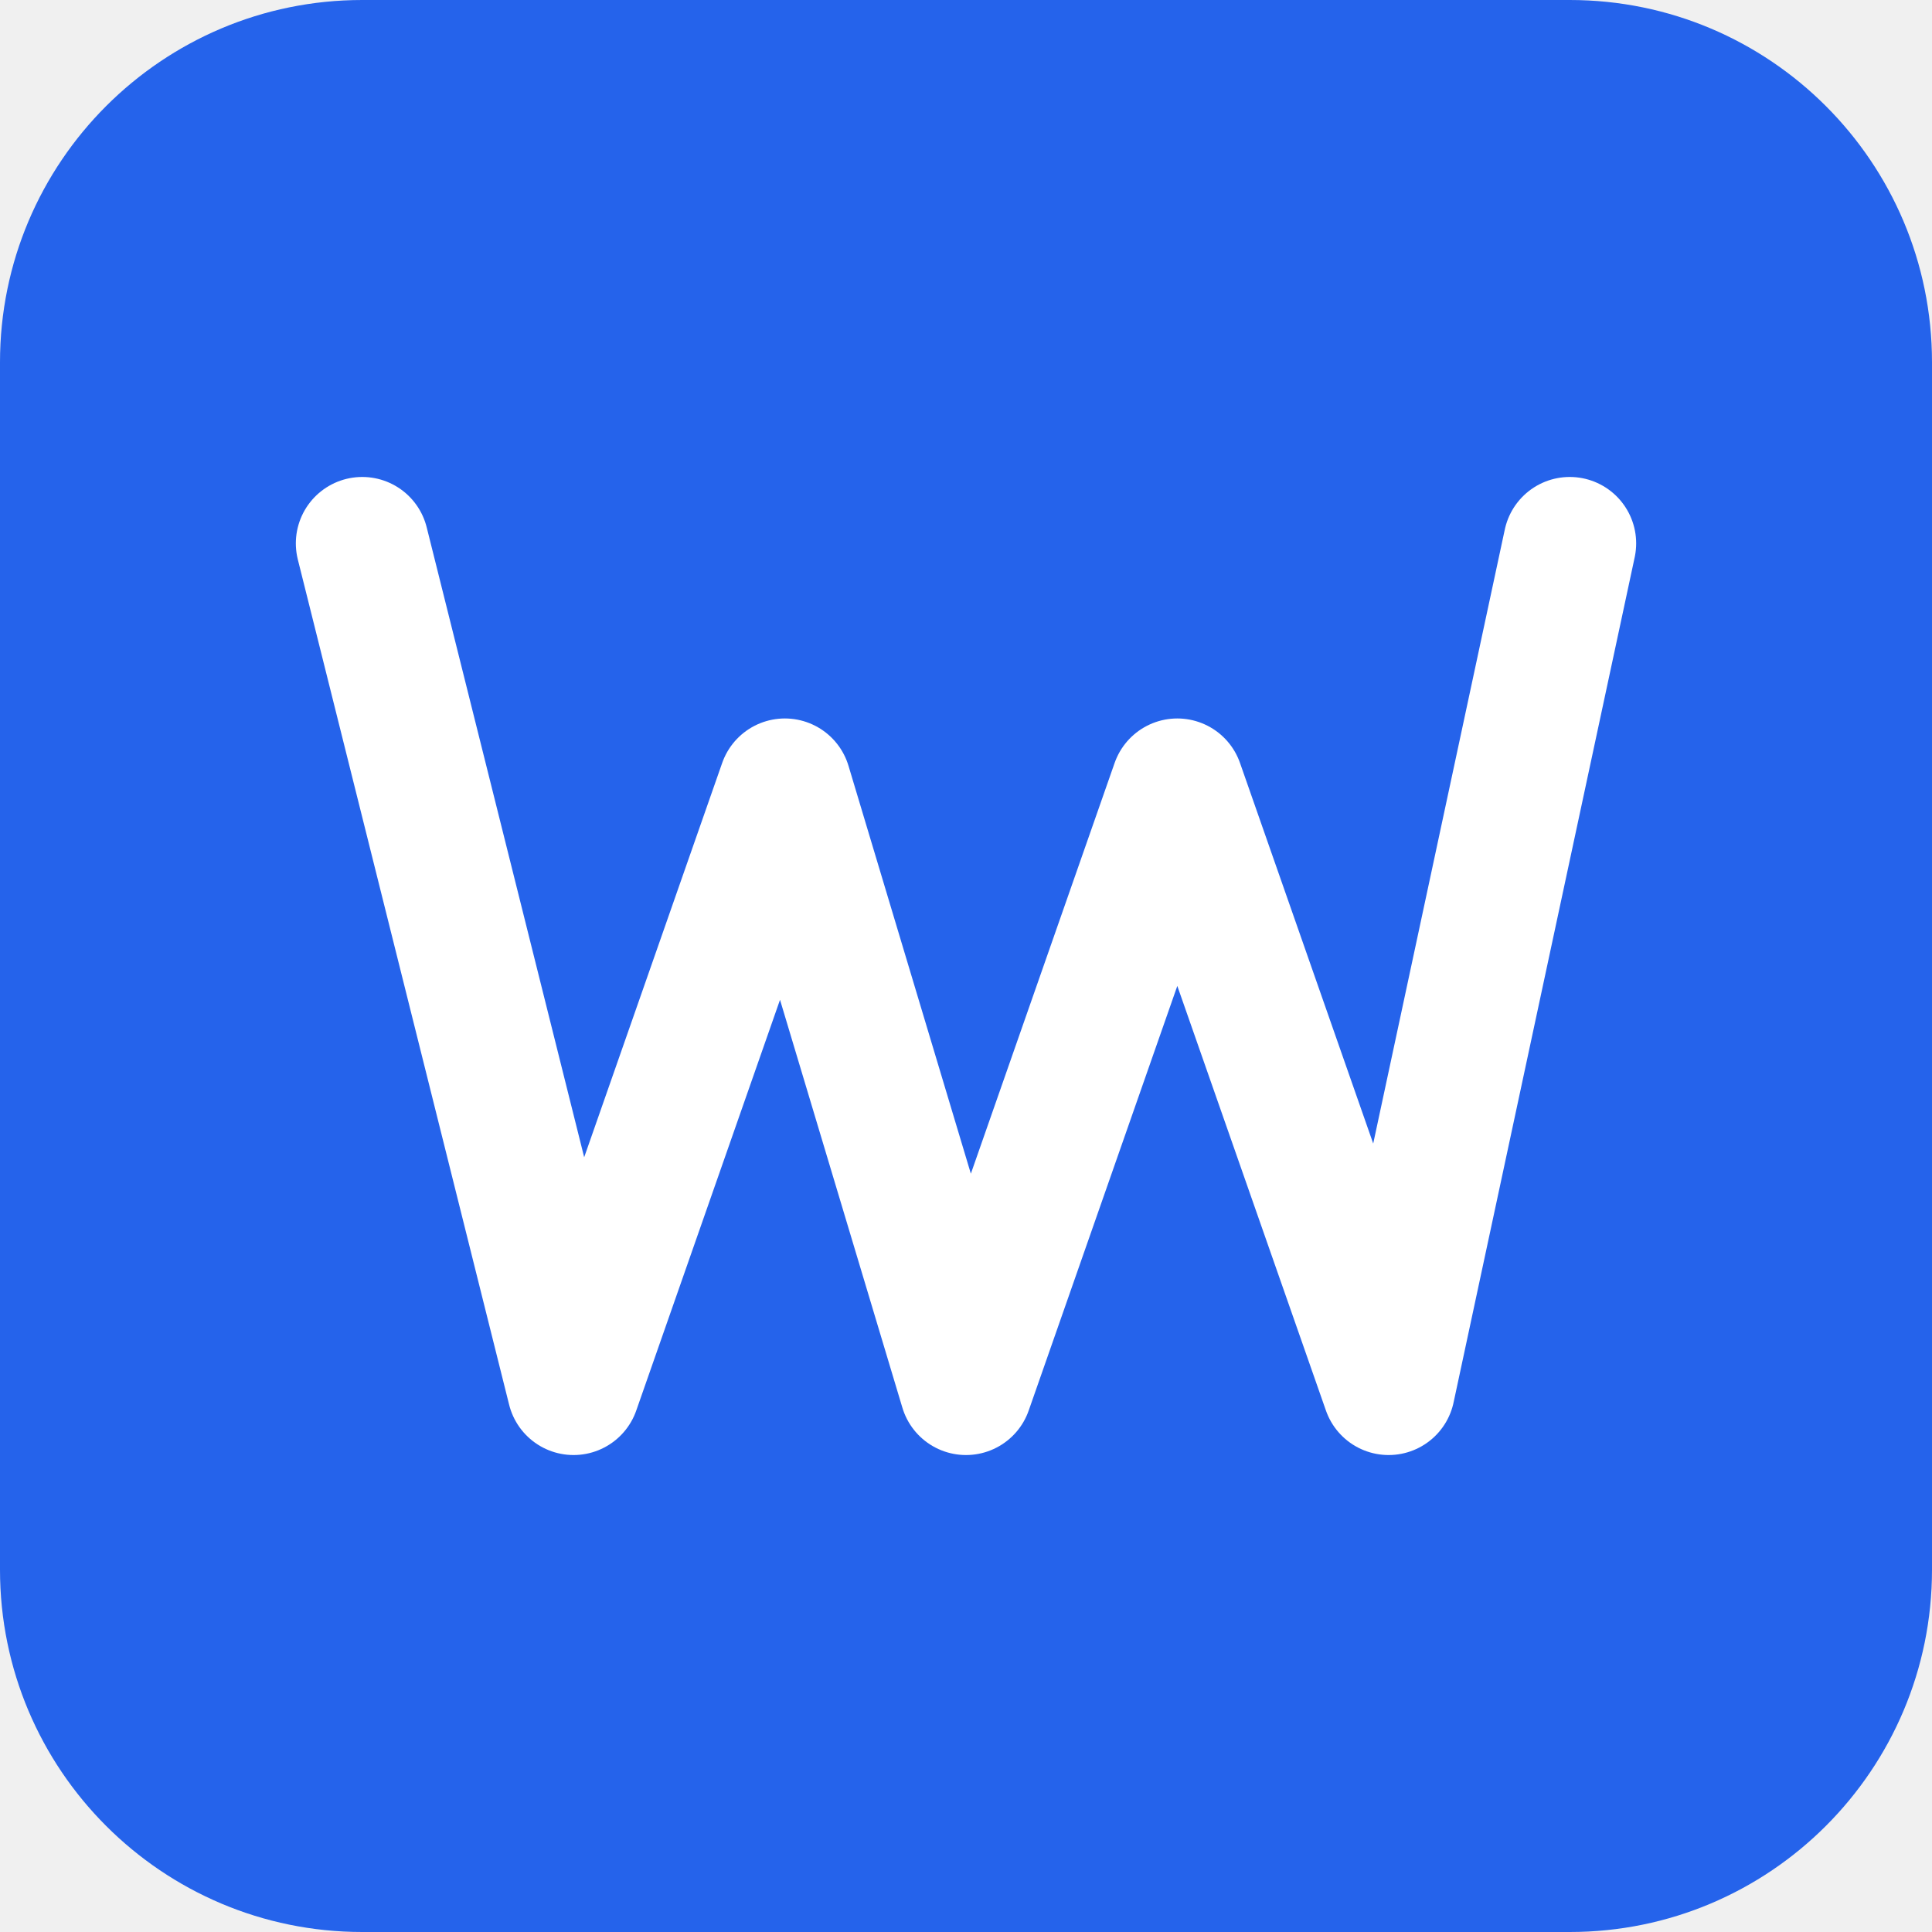
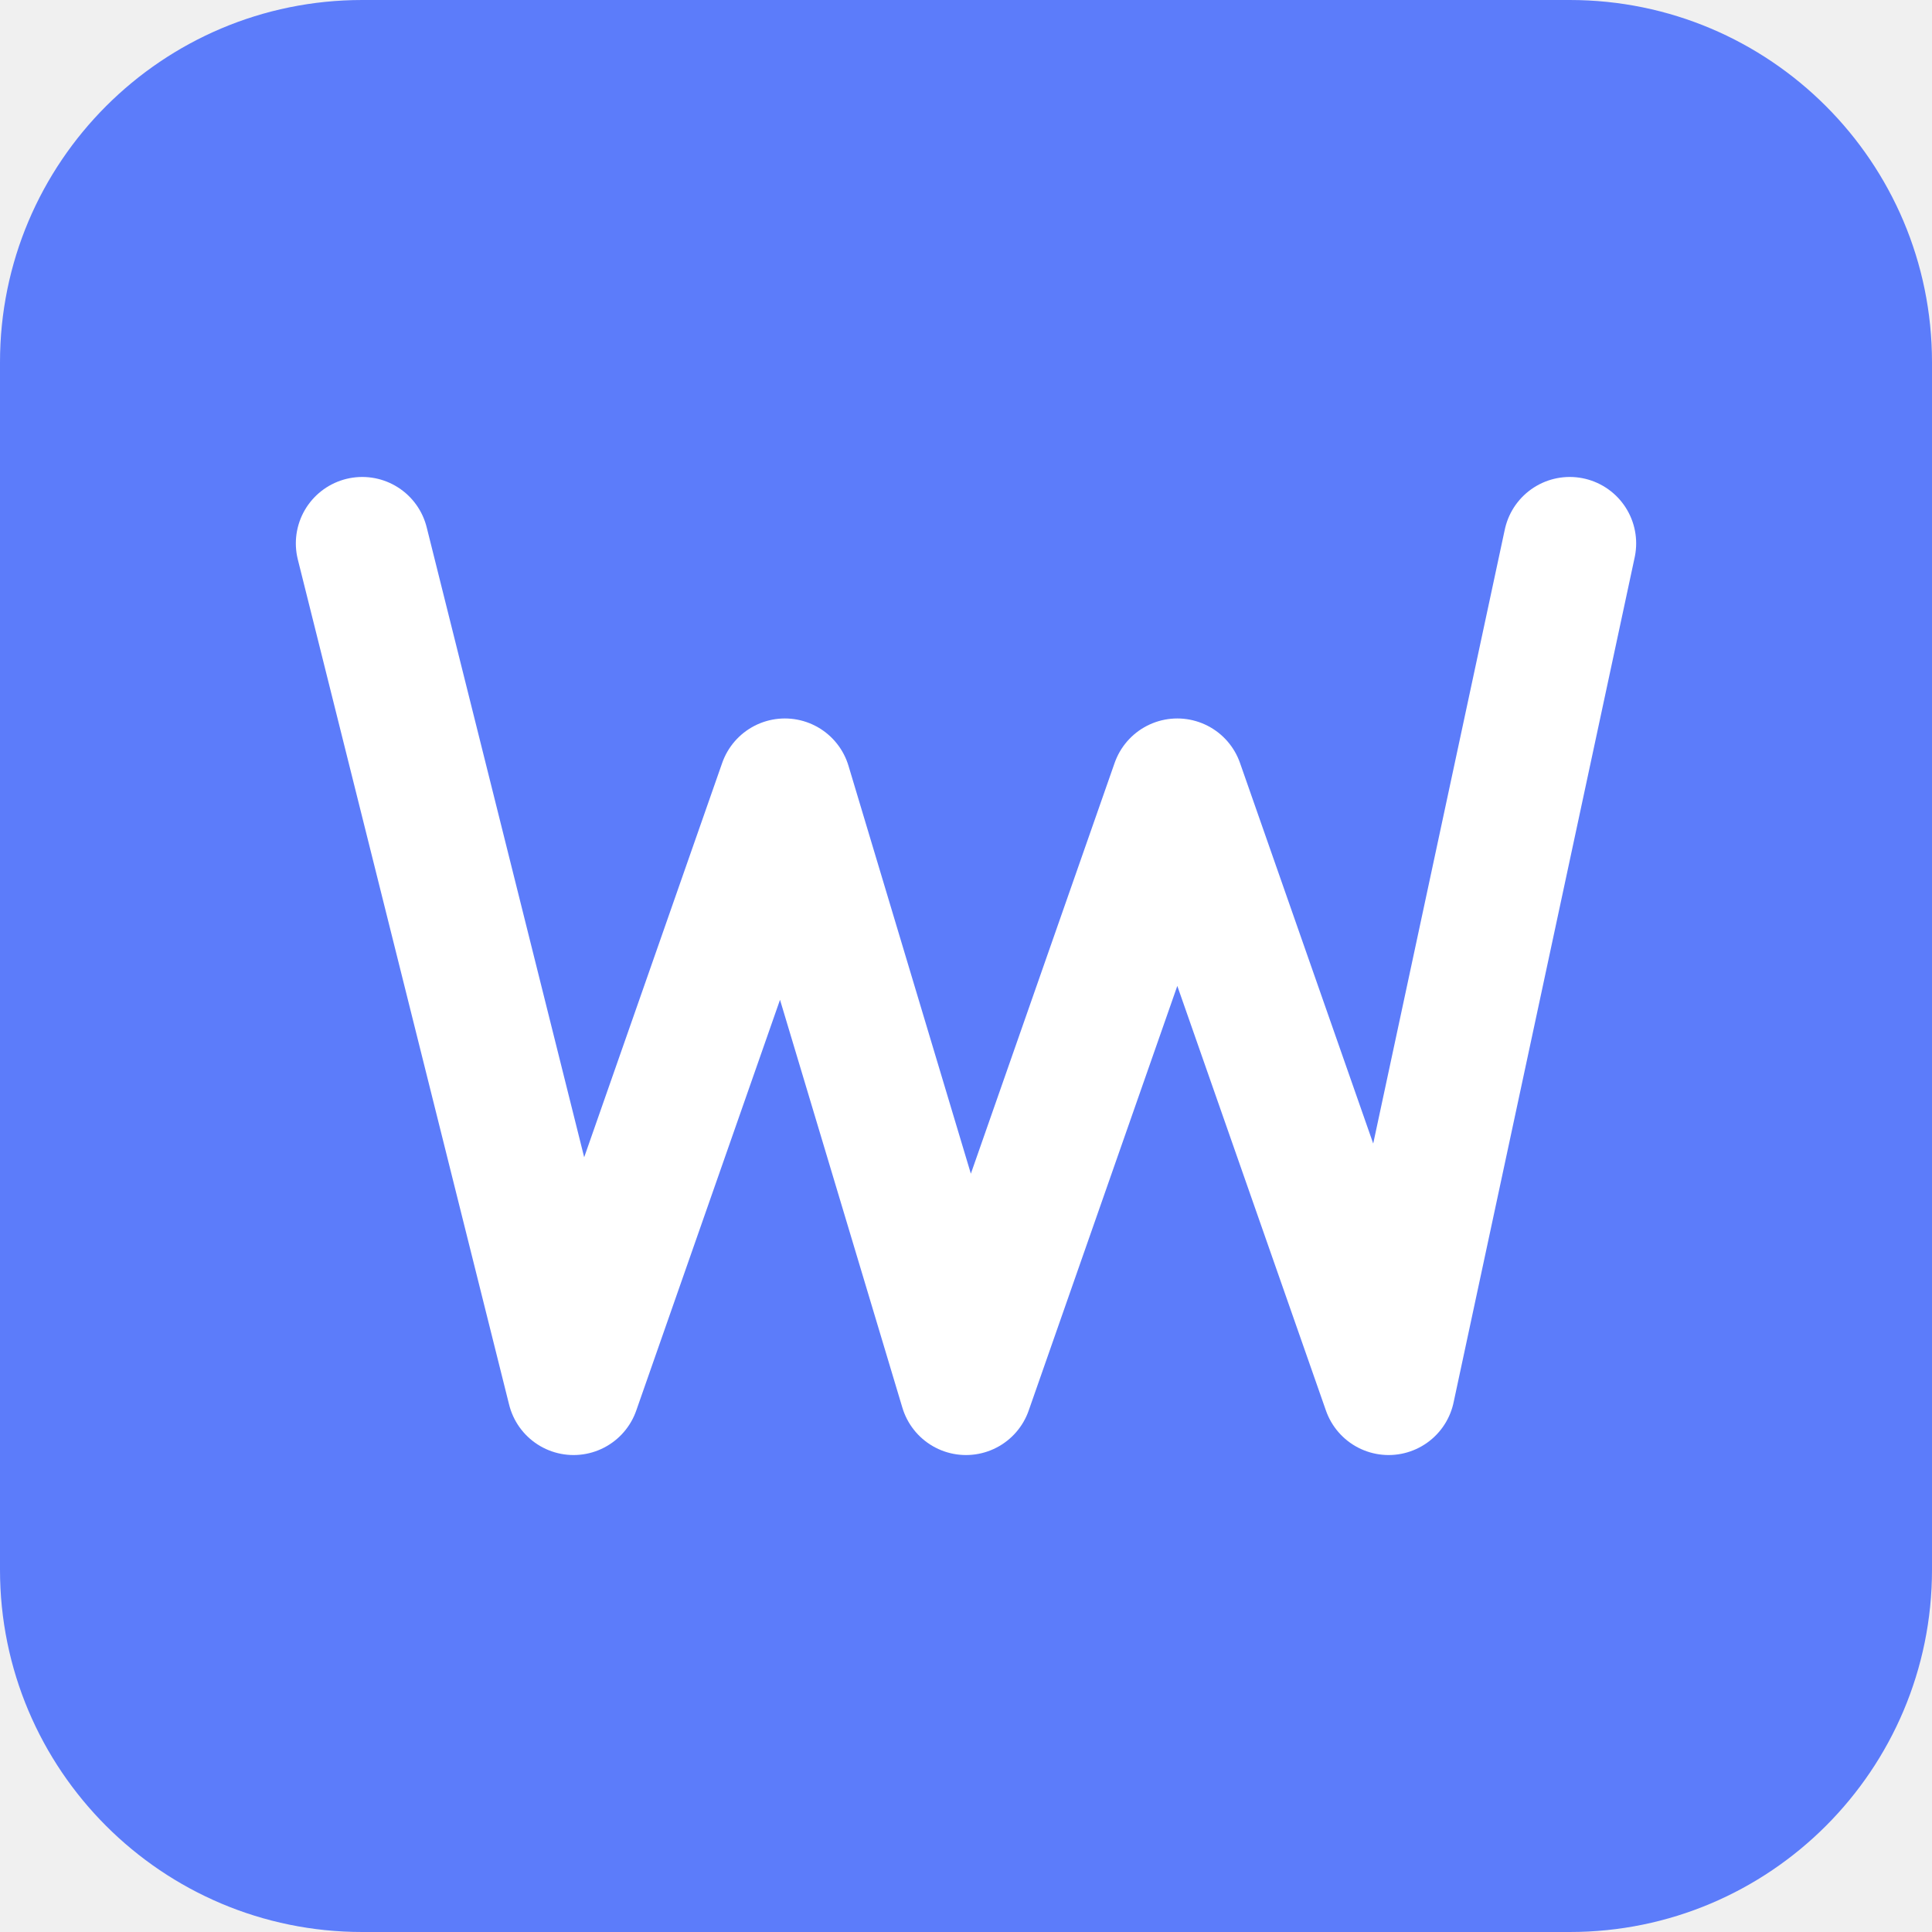
<svg xmlns="http://www.w3.org/2000/svg" viewBox="0 0 32 32" width="32" height="32" role="img" aria-label="Writing Style Library">
-   <rect width="32" height="32" rx="6" fill="#2563eb" />
+   <rect width="32" height="32" rx="6" fill="#5c7cfa" />
  <path d="M6 9 L9.5 23 L13 13 L16 23 L19.5 13 L23 23 L26 9" fill="none" stroke="#ffffff" stroke-width="2.2" stroke-linecap="round" stroke-linejoin="round" />
</svg>
